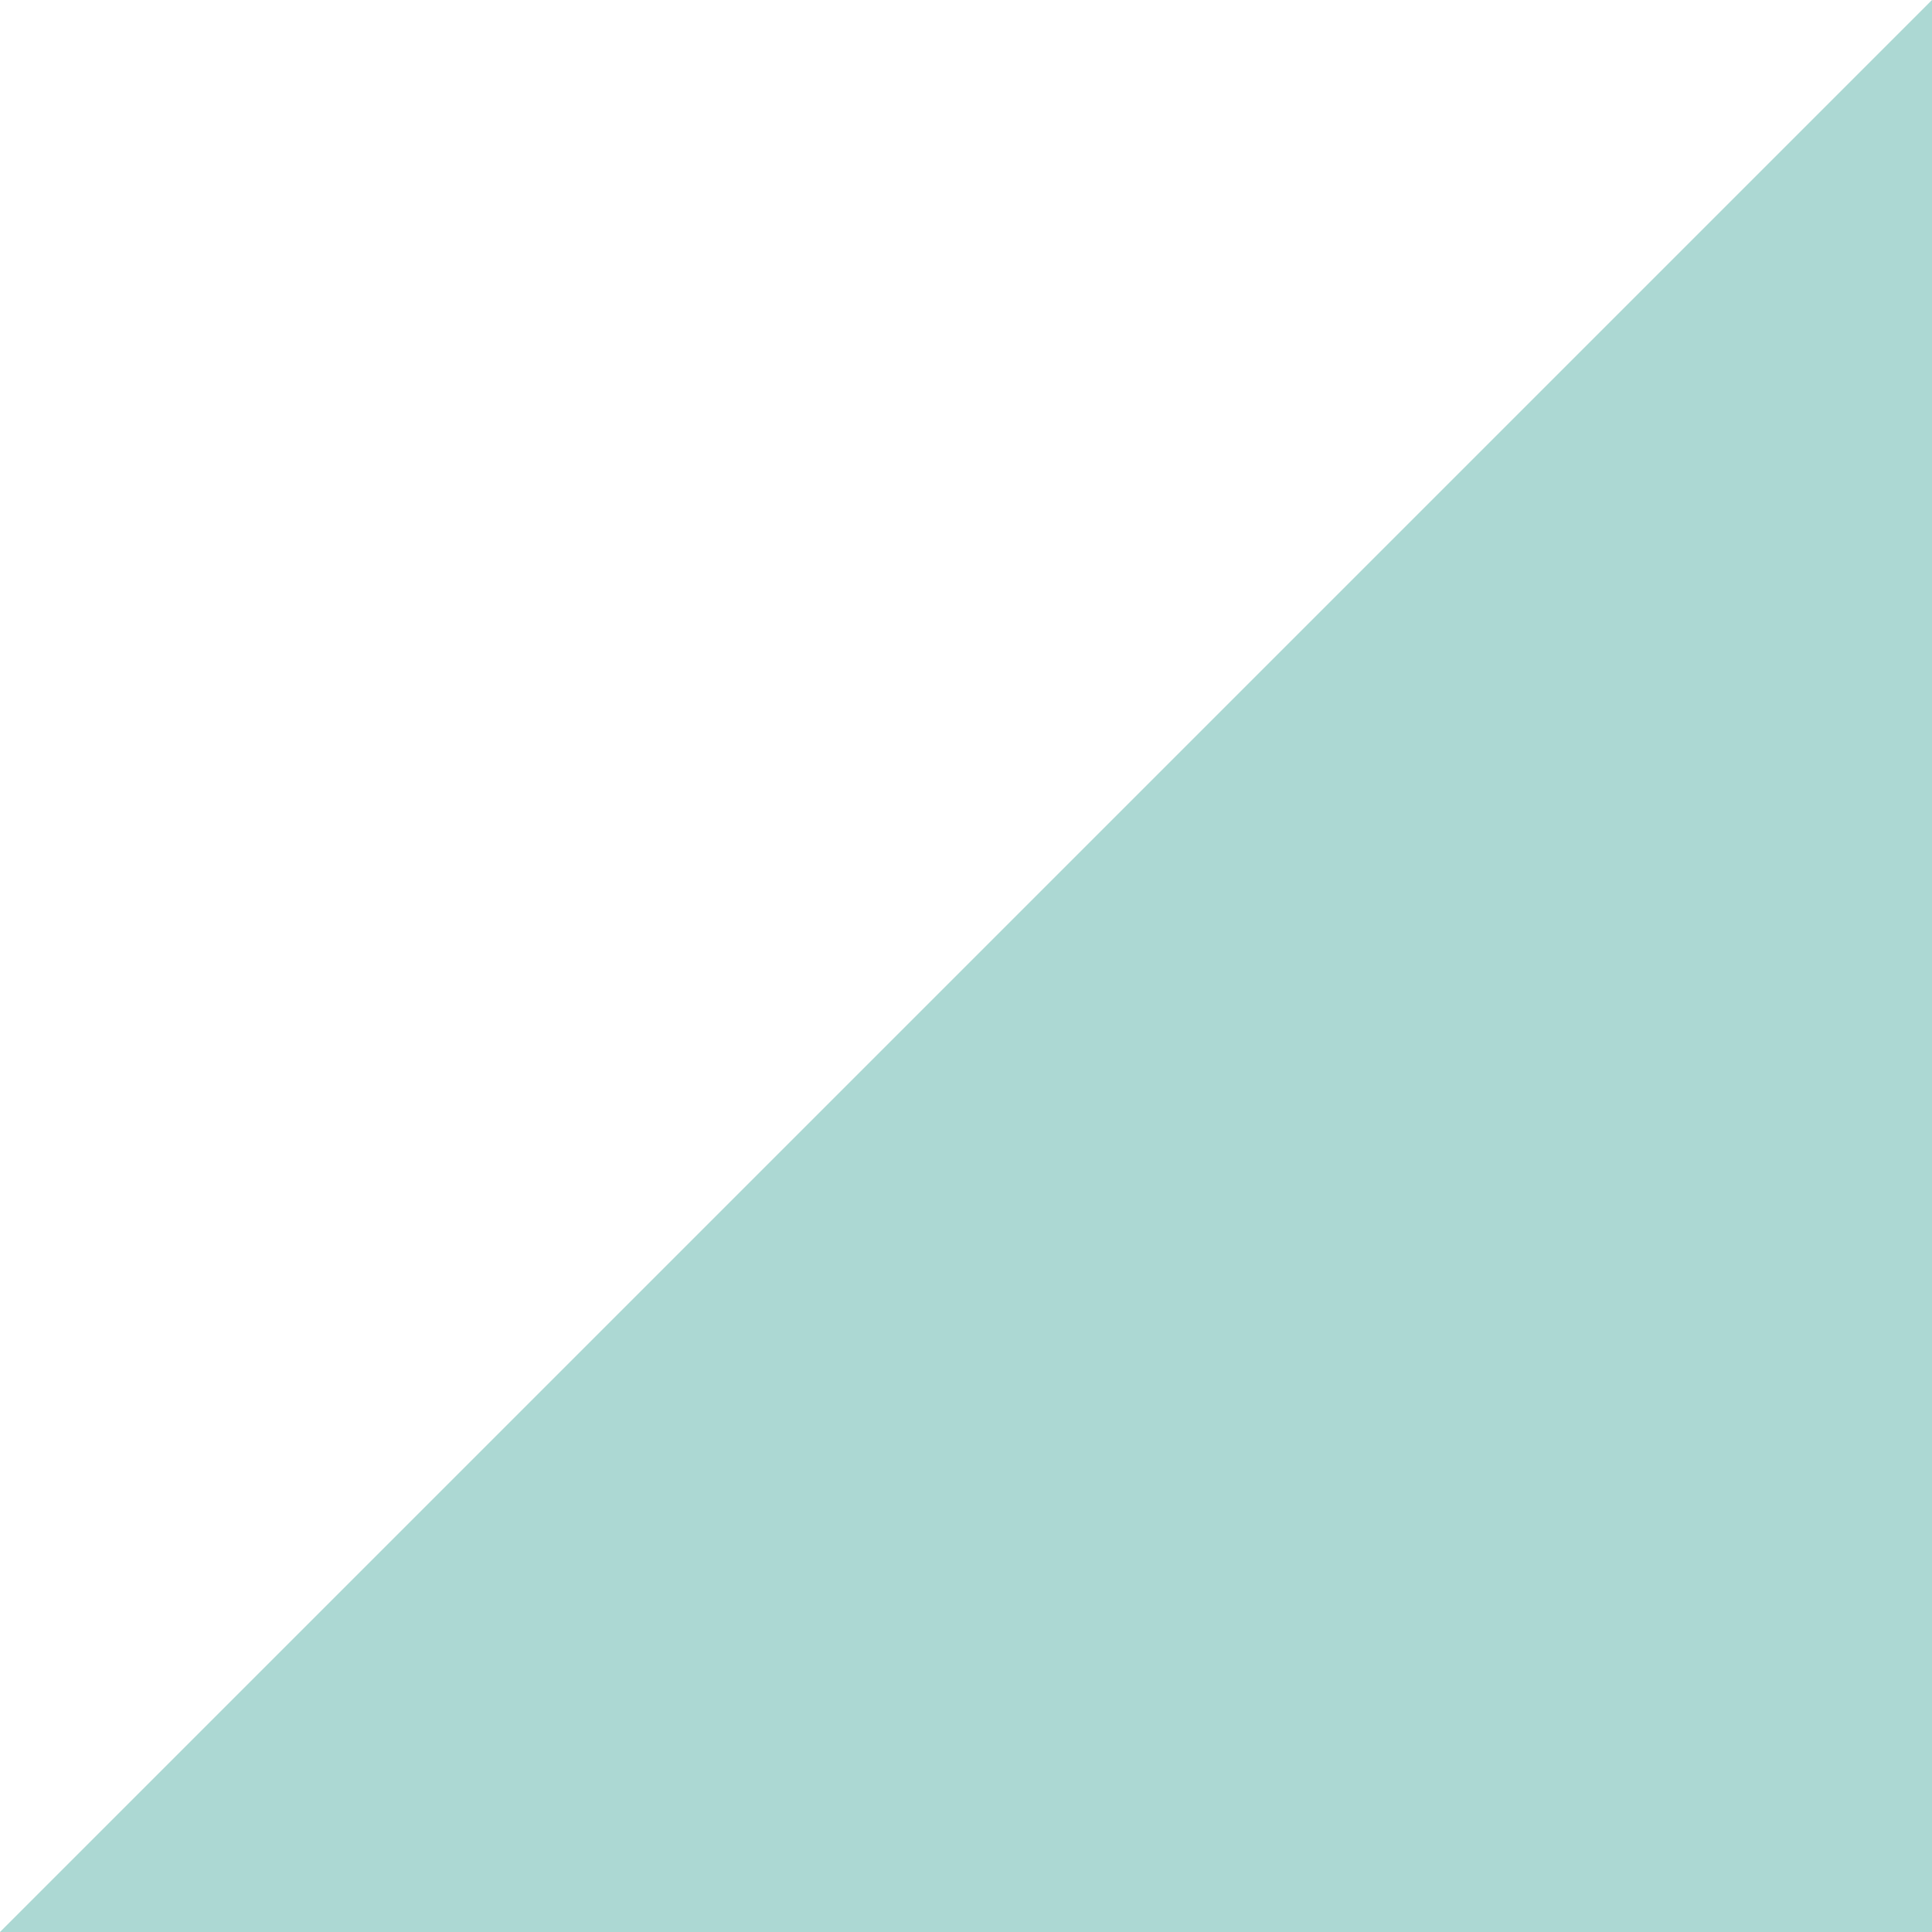
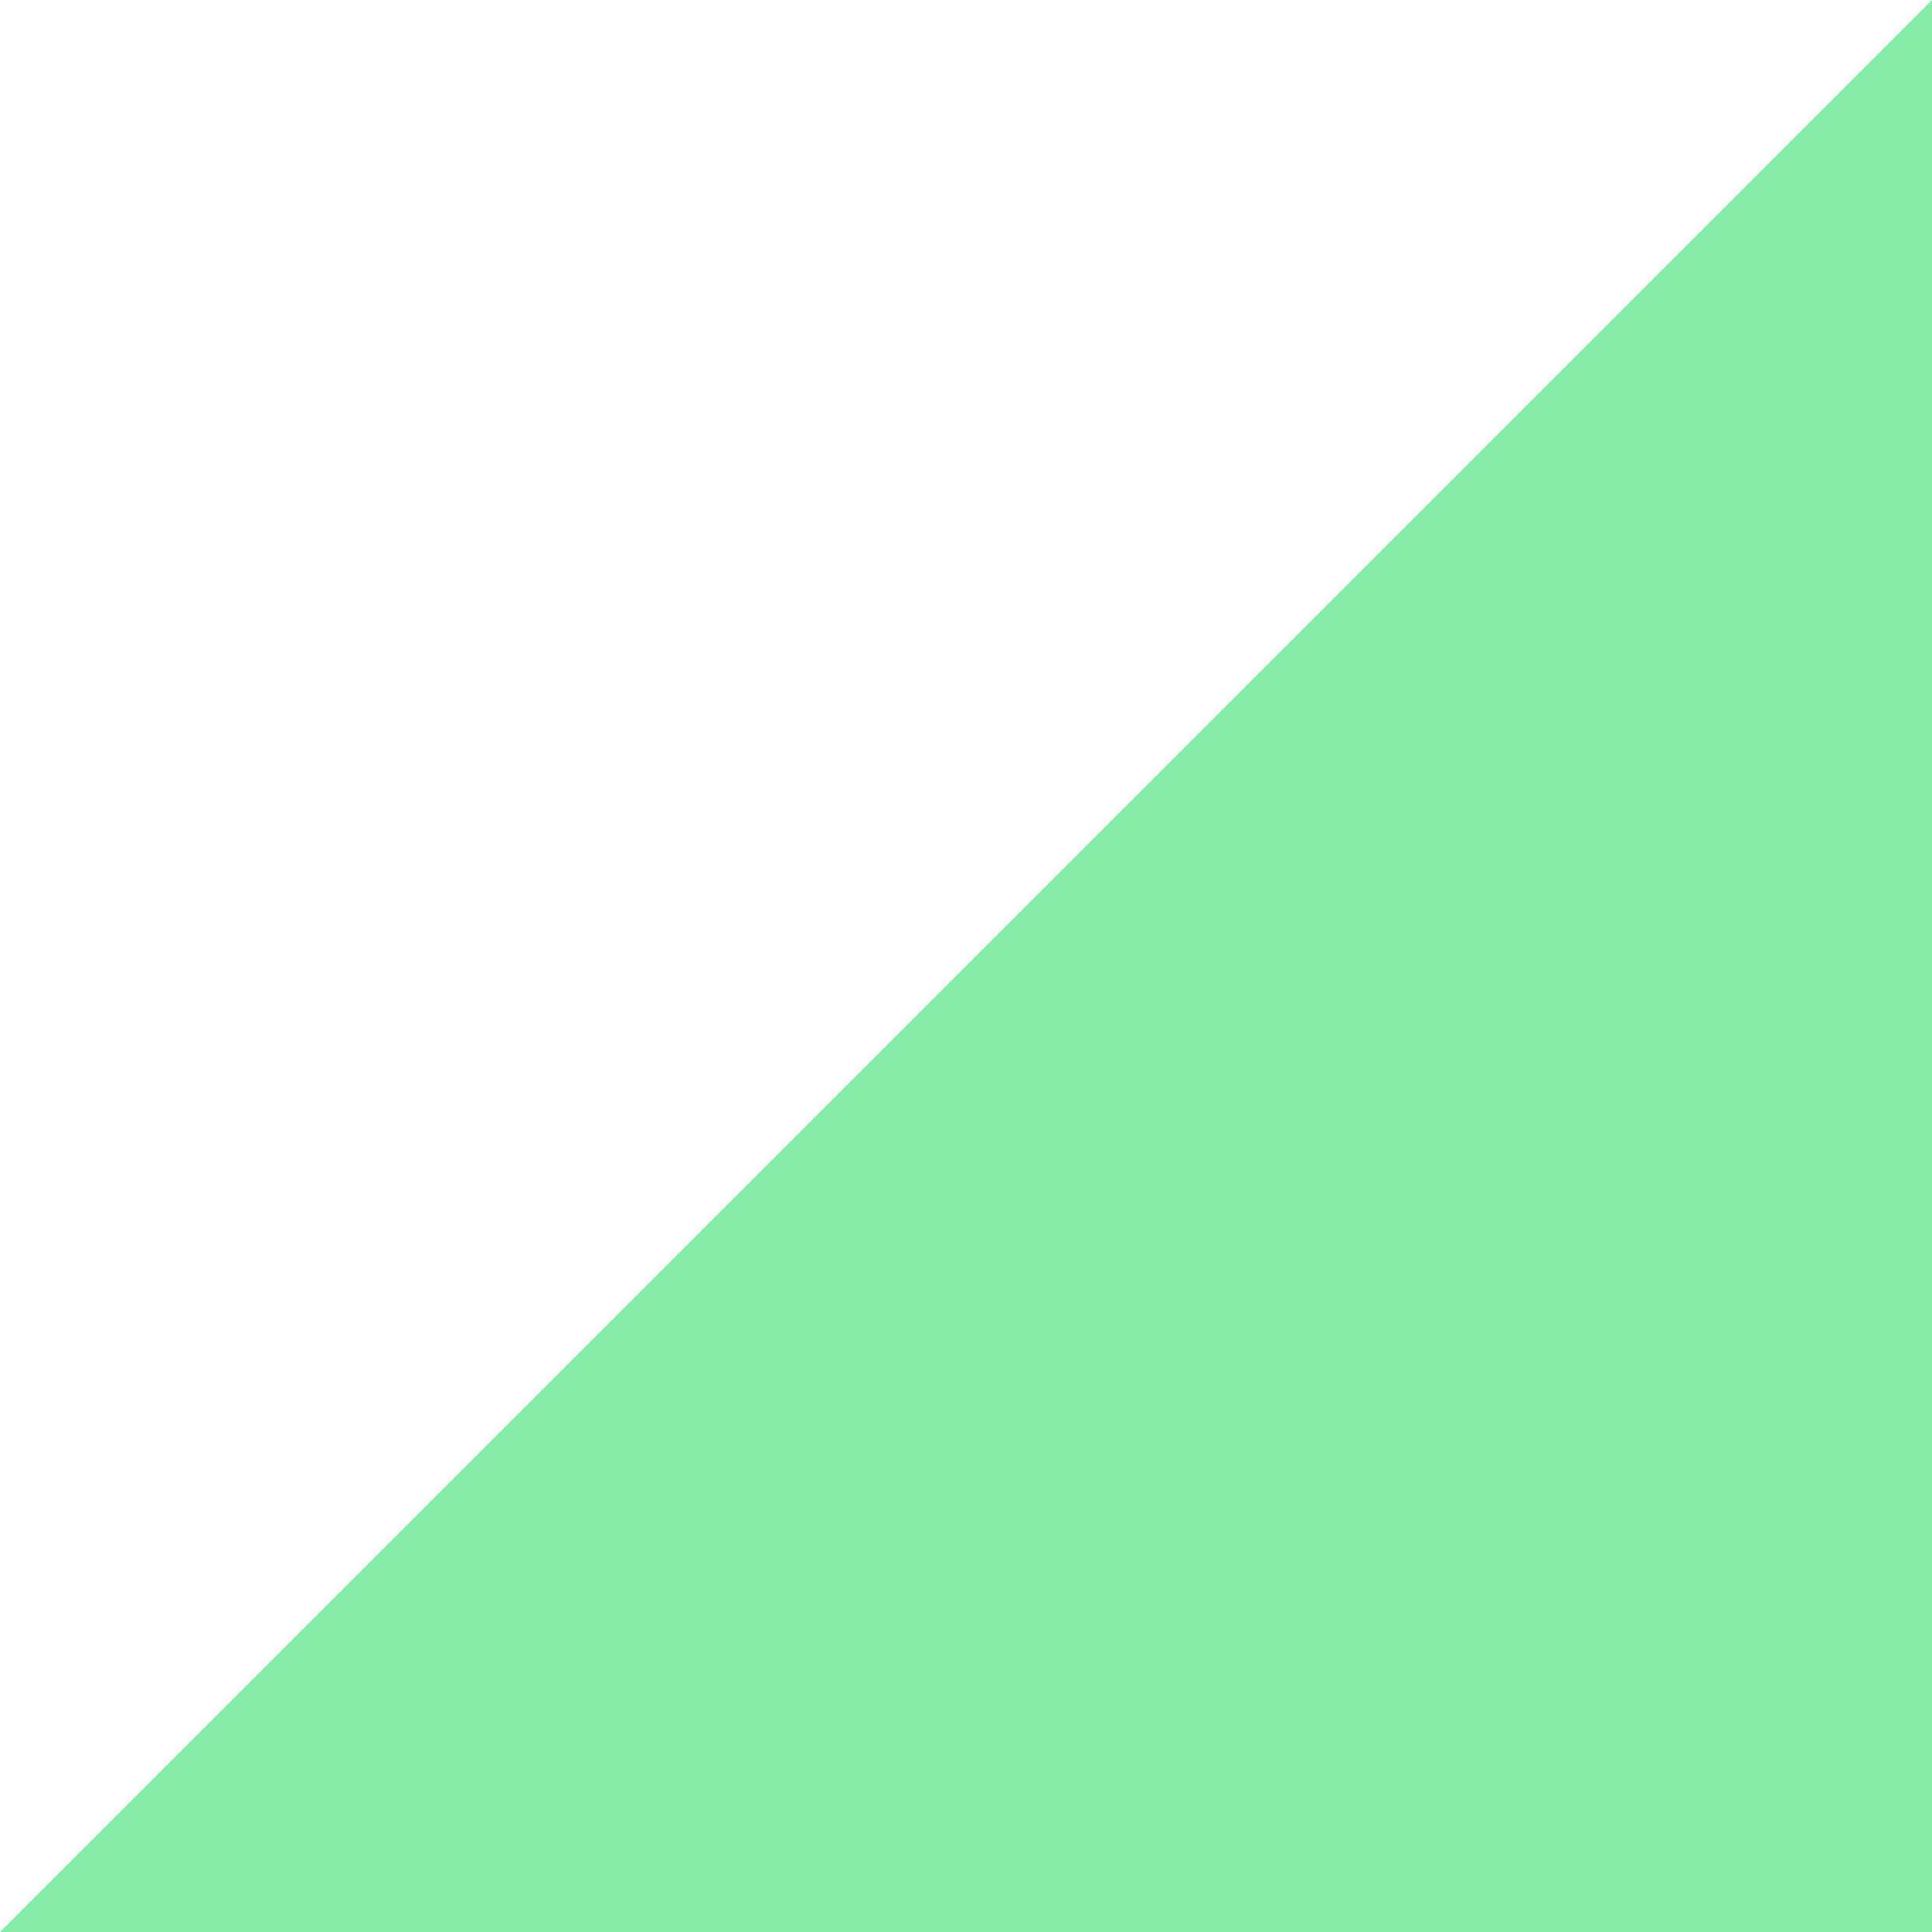
<svg xmlns="http://www.w3.org/2000/svg" preserveAspectRatio="none" version="1.1" id="Layer_1" x="0px" y="0px" viewBox="-909 491 100 100" style="enable-background:new -909 491 100 100;" xml:space="preserve">
  <style type="text/css">
- 	.st0{fill:#ACD8D3;}
+ 	.st0{fill:#88eca9;}
</style>
  <polygon class="st0" points="-809,591 -809,491 -909,591 " />
</svg>
